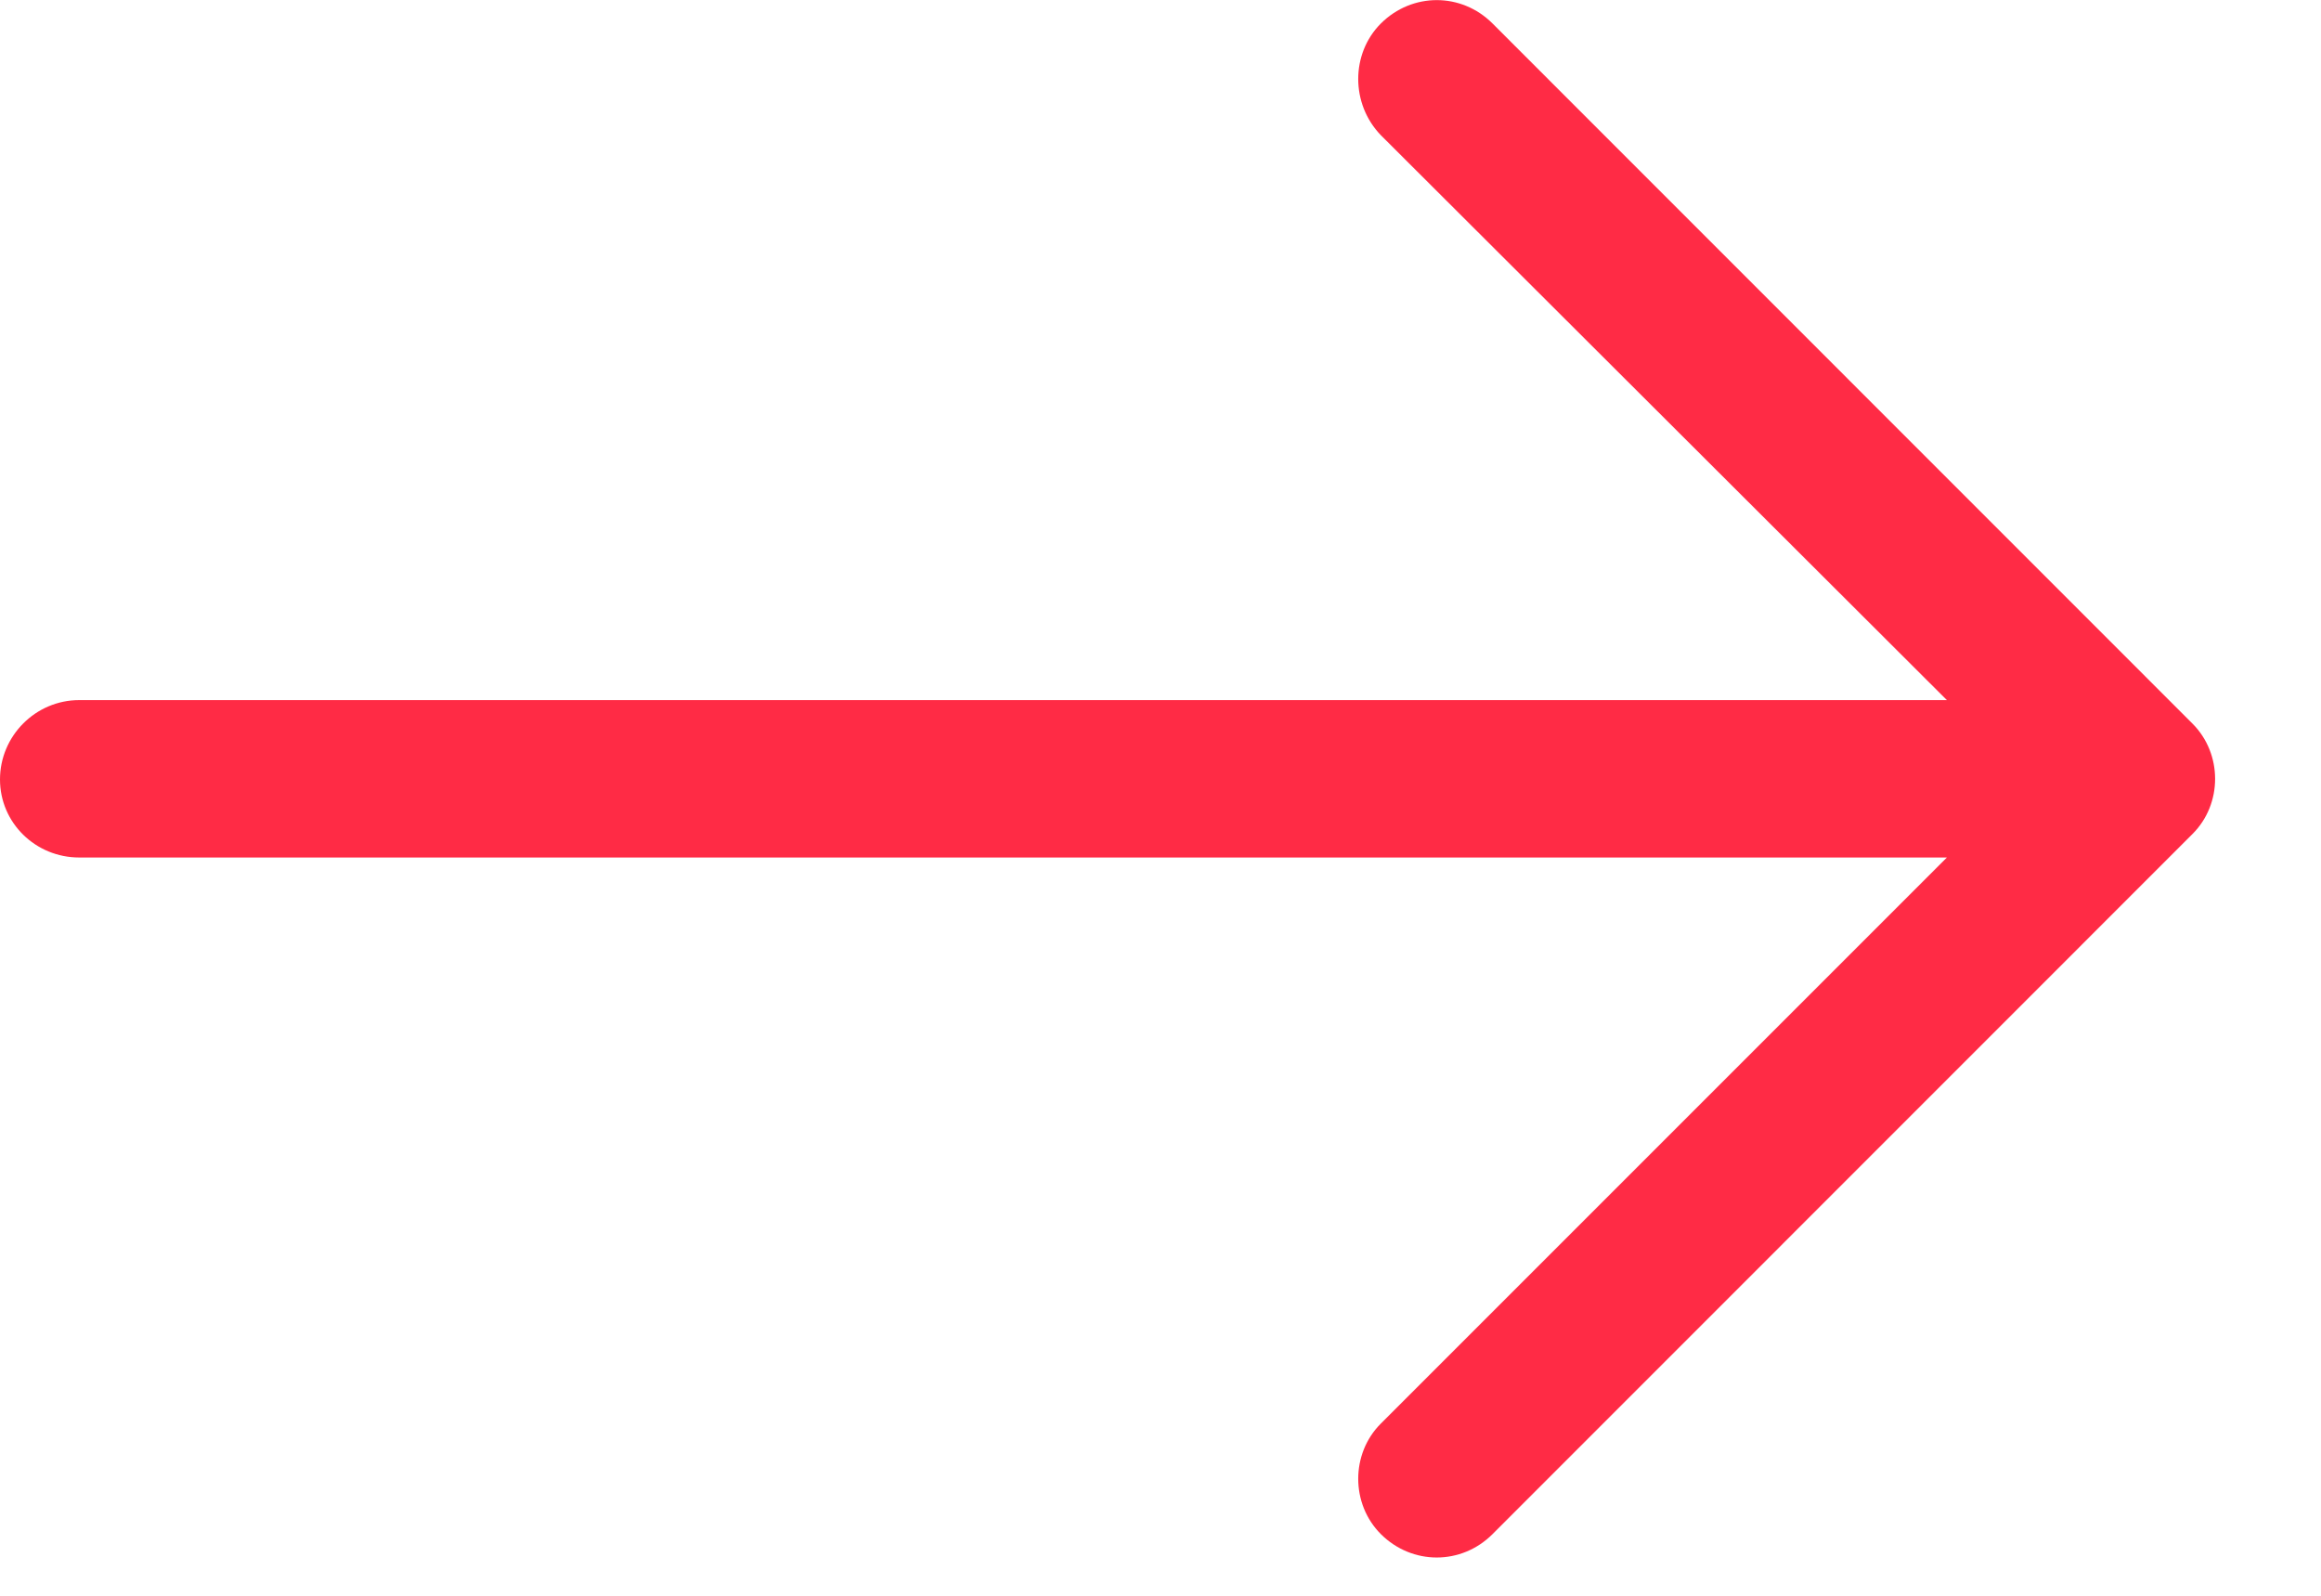
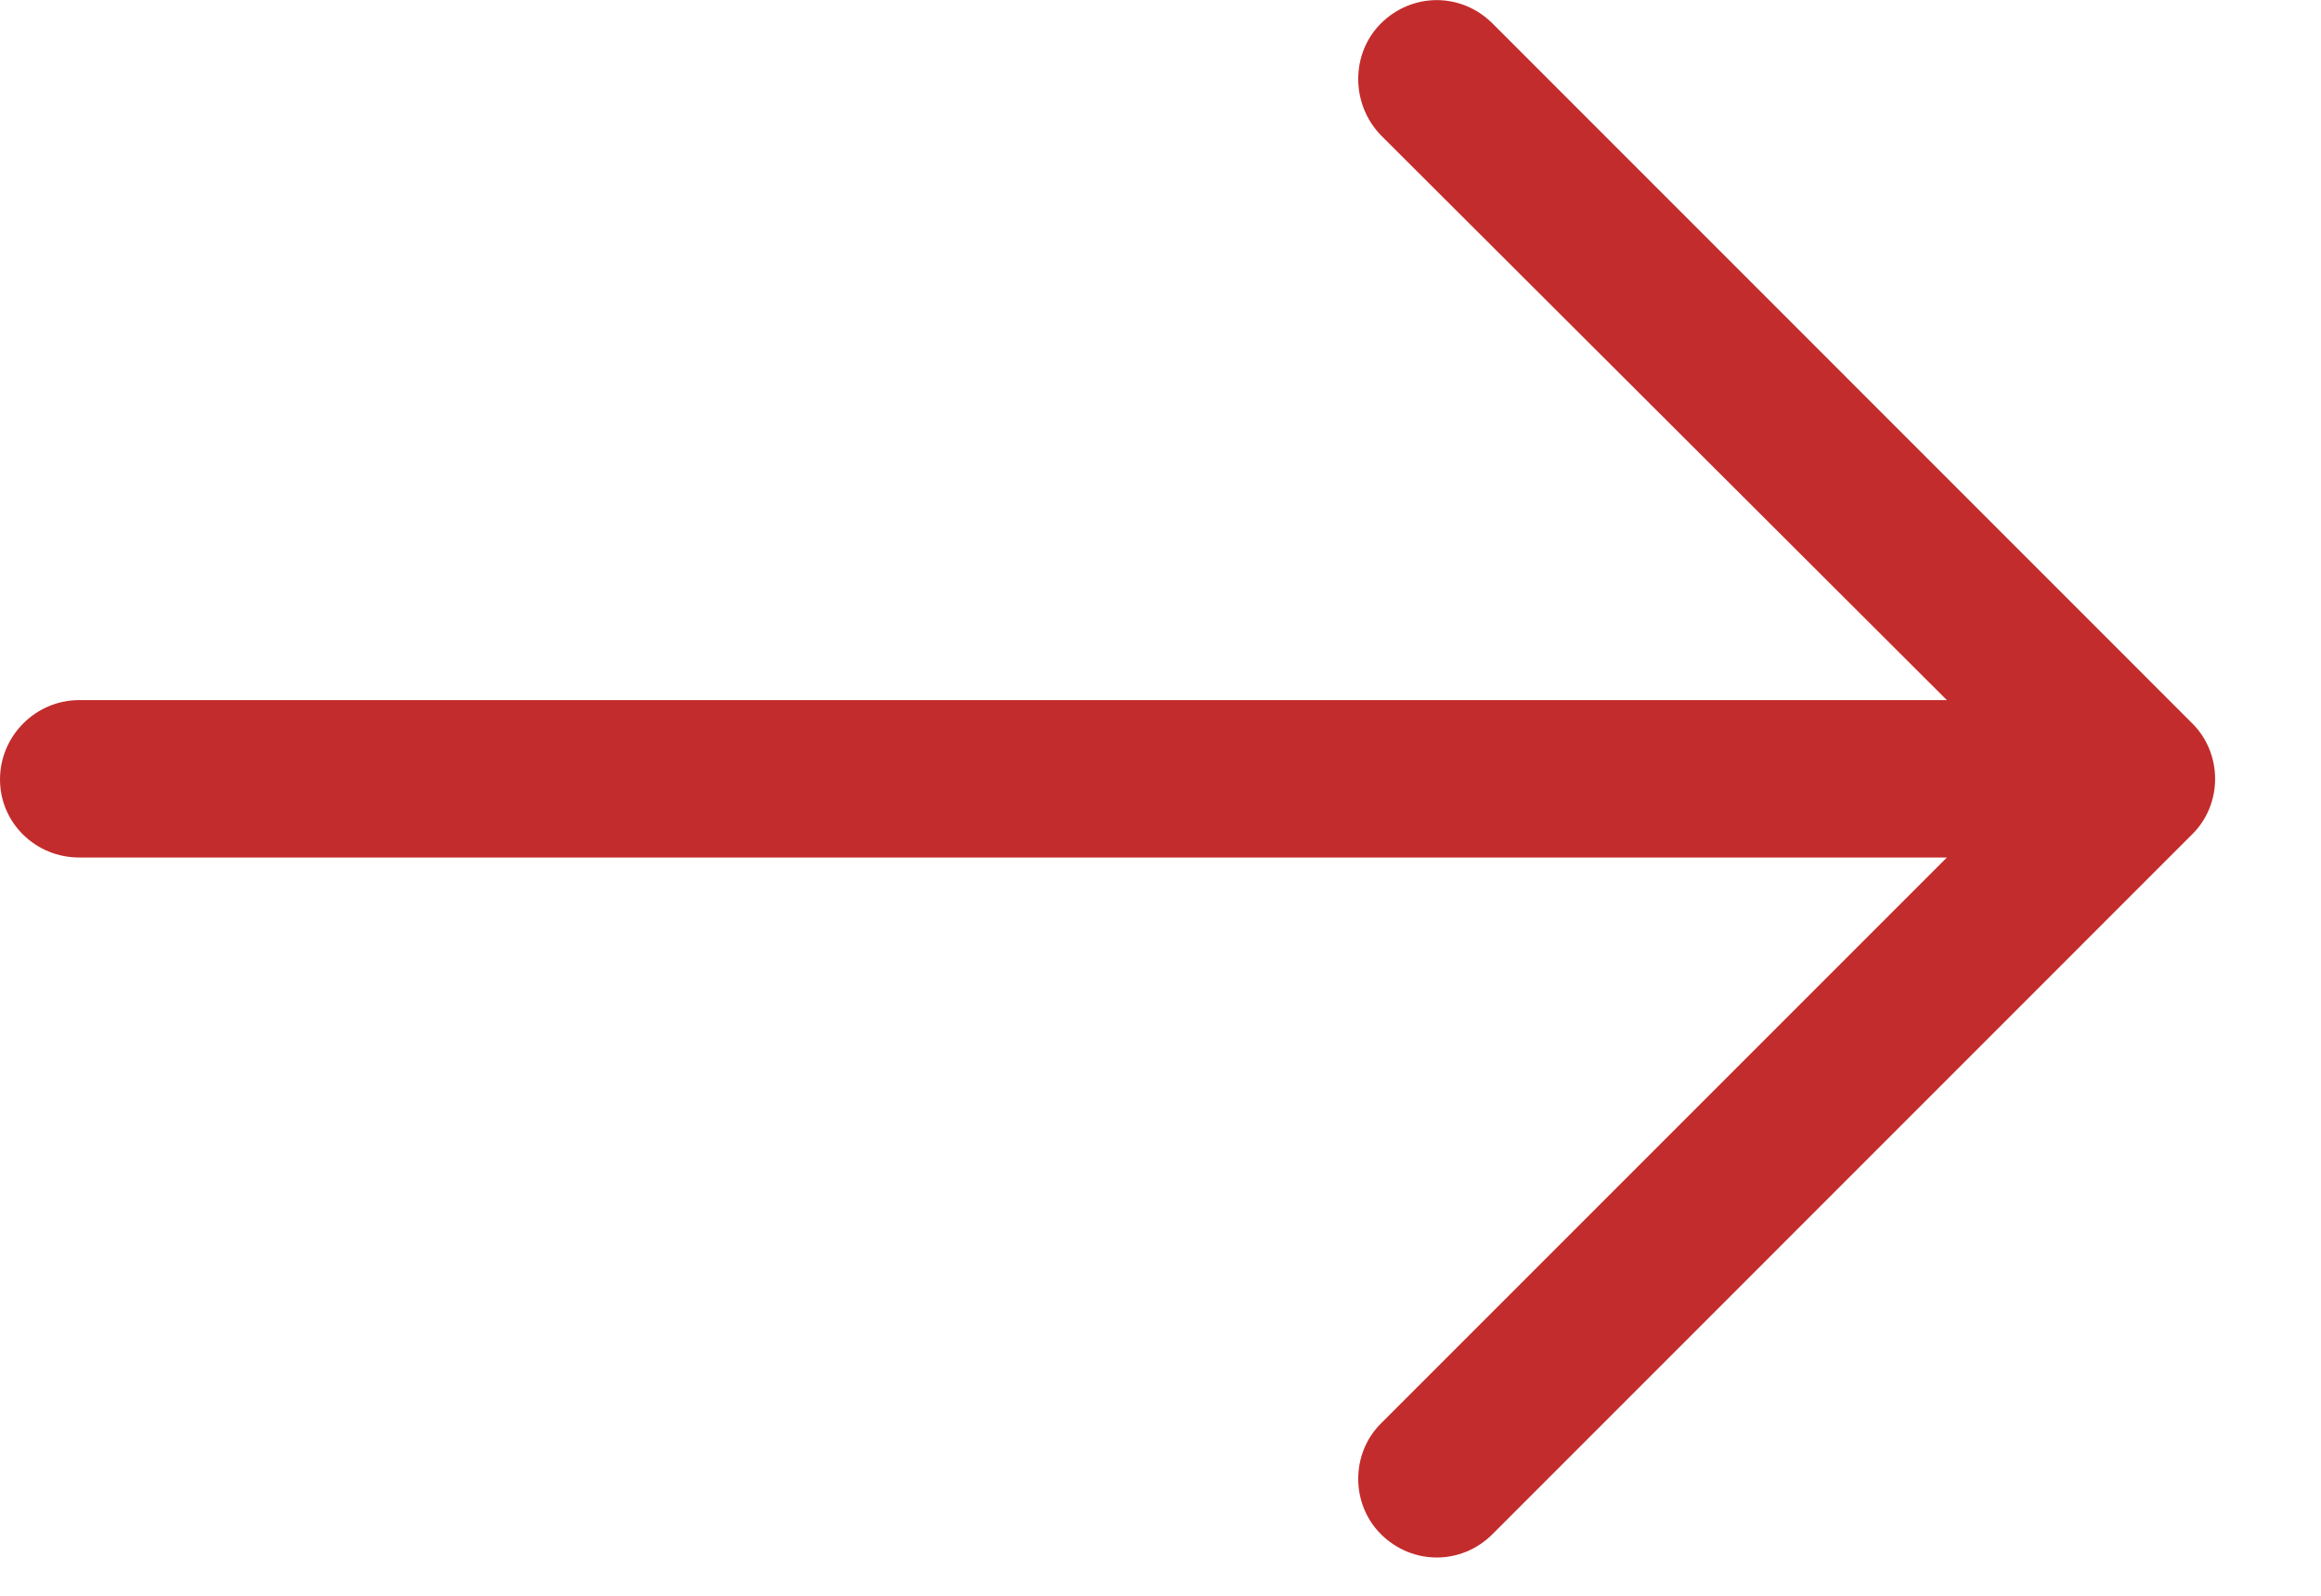
<svg xmlns="http://www.w3.org/2000/svg" width="16" height="11" viewBox="0 0 16 11" data-v-5e069150="">
-   <path fill="#ff2b45" d="M101.981,22.161 C102.196,21.946 102.535,21.946 102.751,22.161 C102.959,22.369 102.959,22.716 102.751,22.923 L98.849,26.825 L111.724,26.825 C112.024,26.825 112.27,27.063 112.27,27.363 C112.27,27.664 112.024,27.91 111.724,27.91 L98.849,27.91 L102.751,31.804 C102.959,32.019 102.959,32.366 102.751,32.574 C102.535,32.789 102.196,32.789 101.981,32.574 L97.156,27.748 C96.948,27.54 96.948,27.194 97.156,26.987 L101.981,22.161 Z" transform="rotate(-180 56.135 16.368)" data-v-5e069150="" />
+   <path fill="#c32c2c" d="M101.981,22.161 C102.196,21.946 102.535,21.946 102.751,22.161 C102.959,22.369 102.959,22.716 102.751,22.923 L98.849,26.825 L111.724,26.825 C112.024,26.825 112.27,27.063 112.27,27.363 C112.27,27.664 112.024,27.91 111.724,27.91 L98.849,27.91 L102.751,31.804 C102.959,32.019 102.959,32.366 102.751,32.574 C102.535,32.789 102.196,32.789 101.981,32.574 L97.156,27.748 C96.948,27.54 96.948,27.194 97.156,26.987 L101.981,22.161 Z" transform="rotate(-180 56.135 16.368)" data-v-5e069150="" />
</svg>
